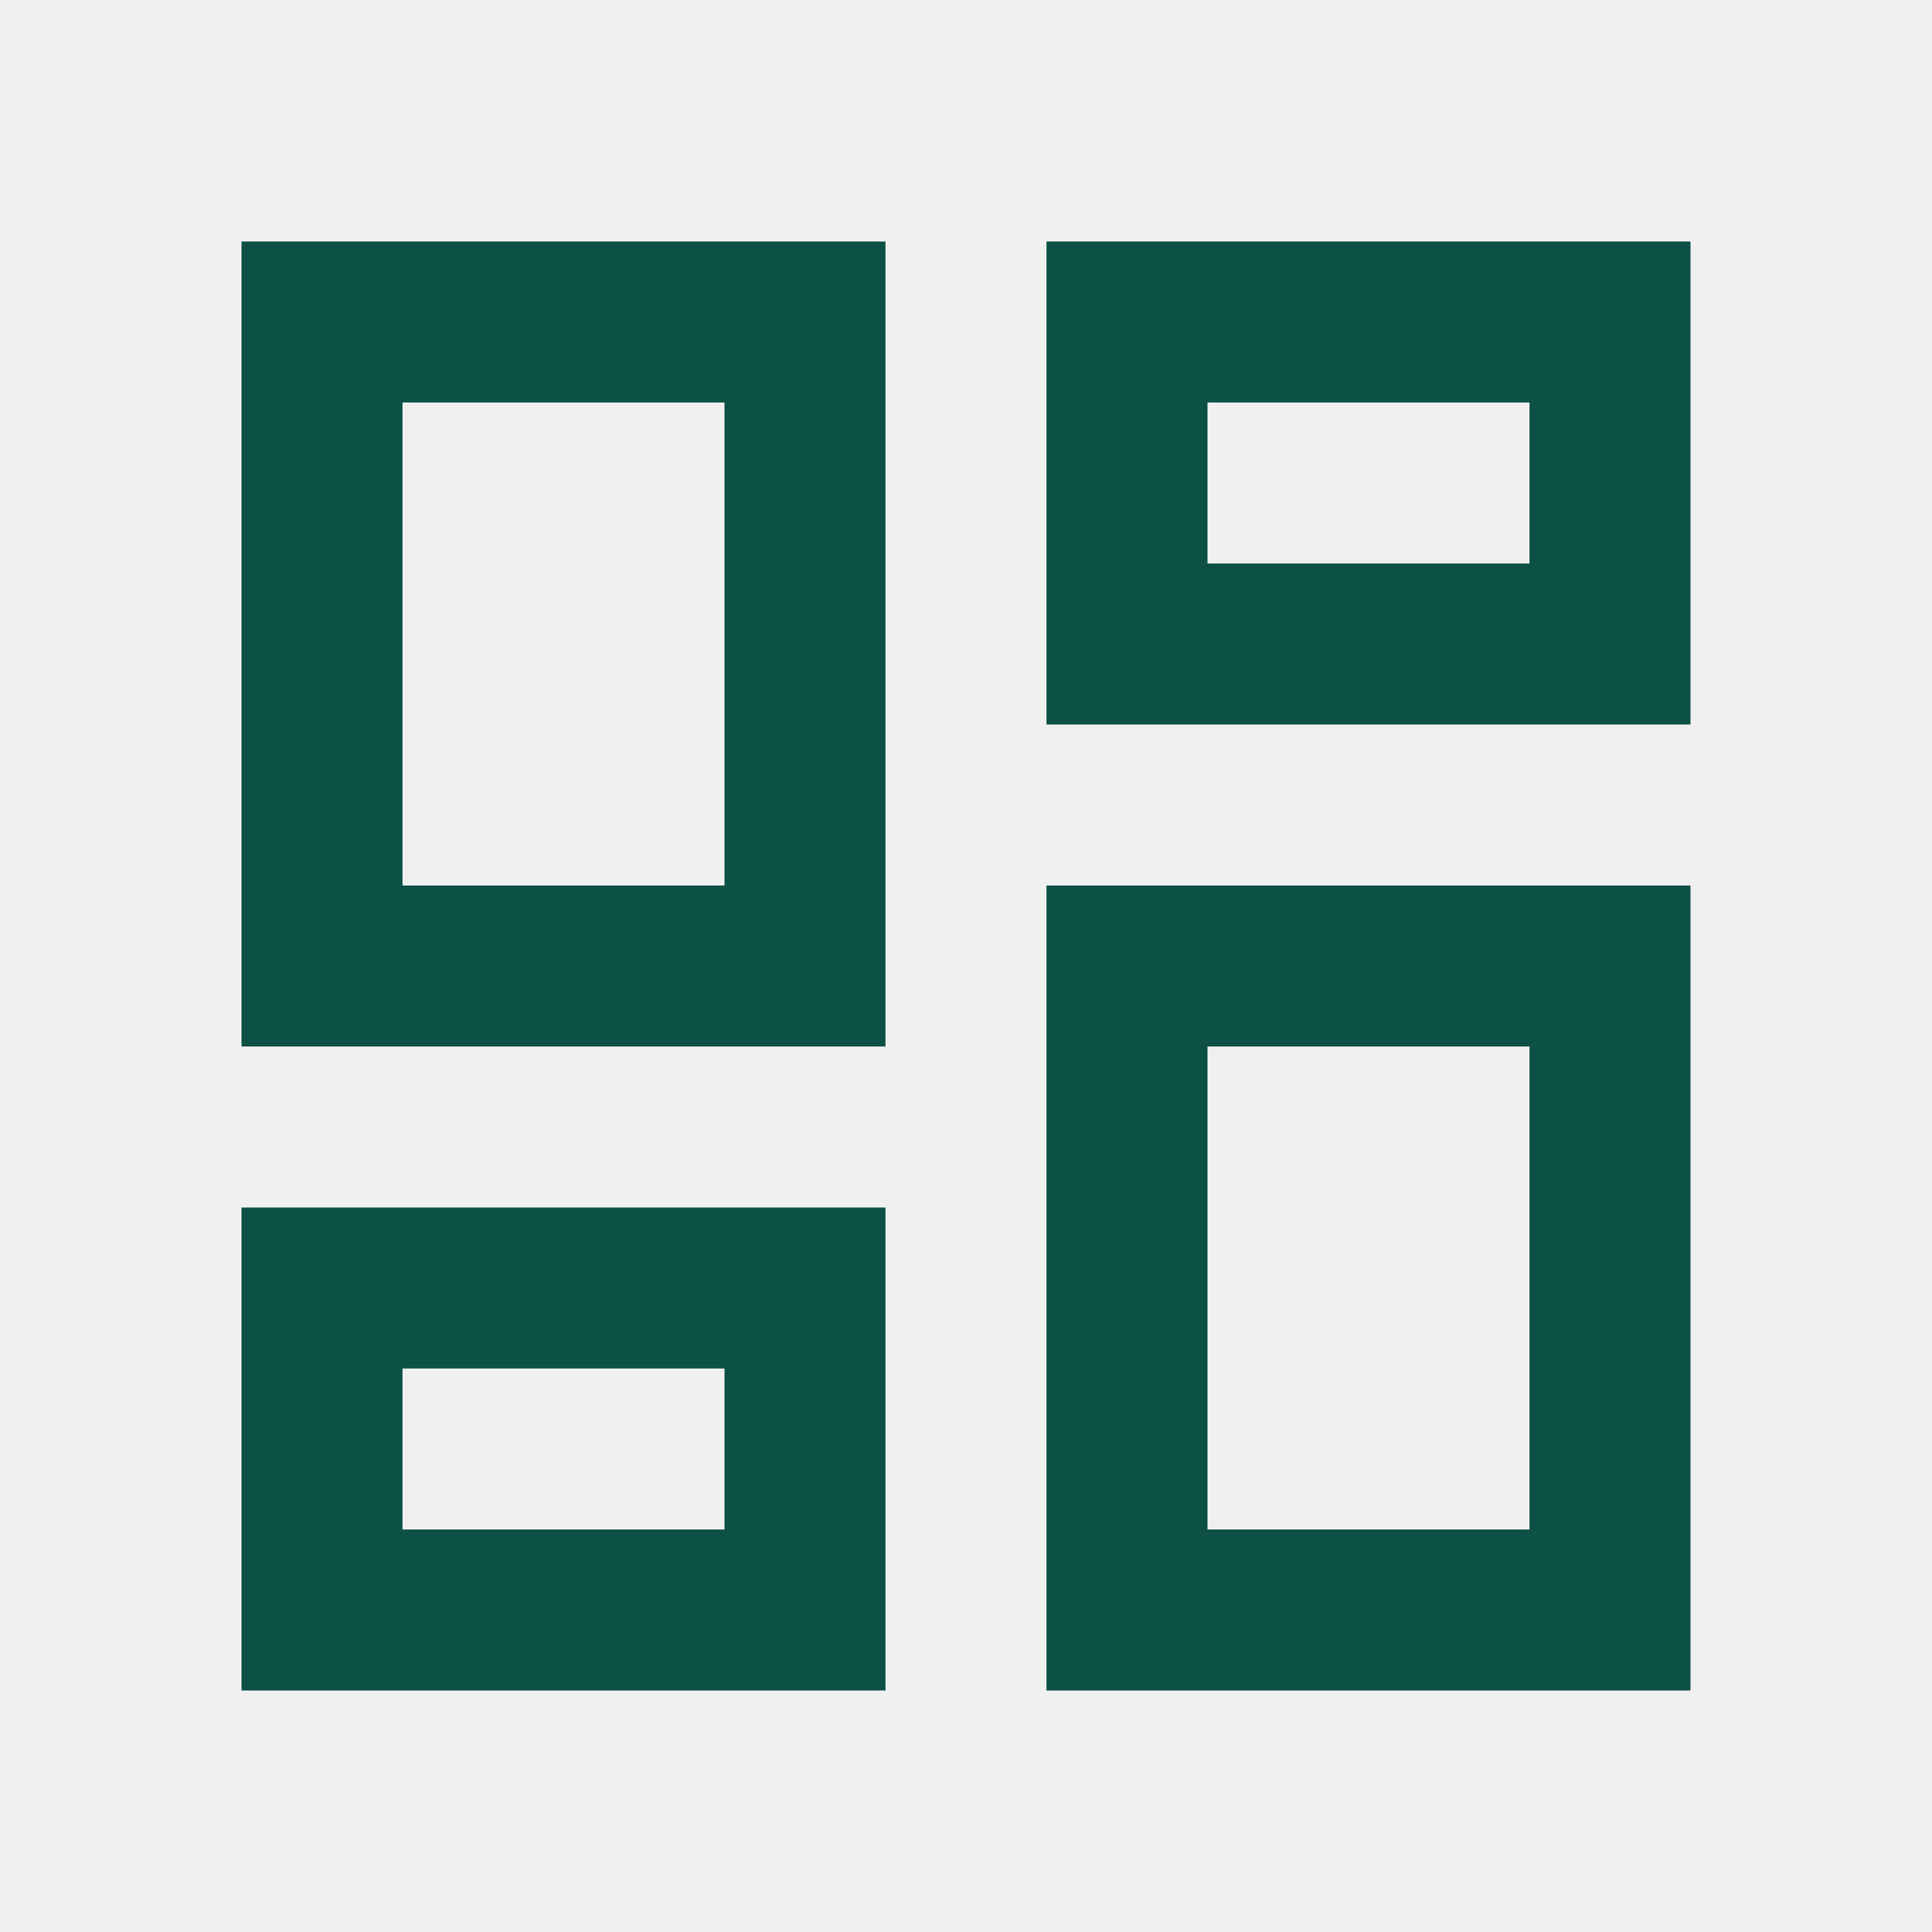
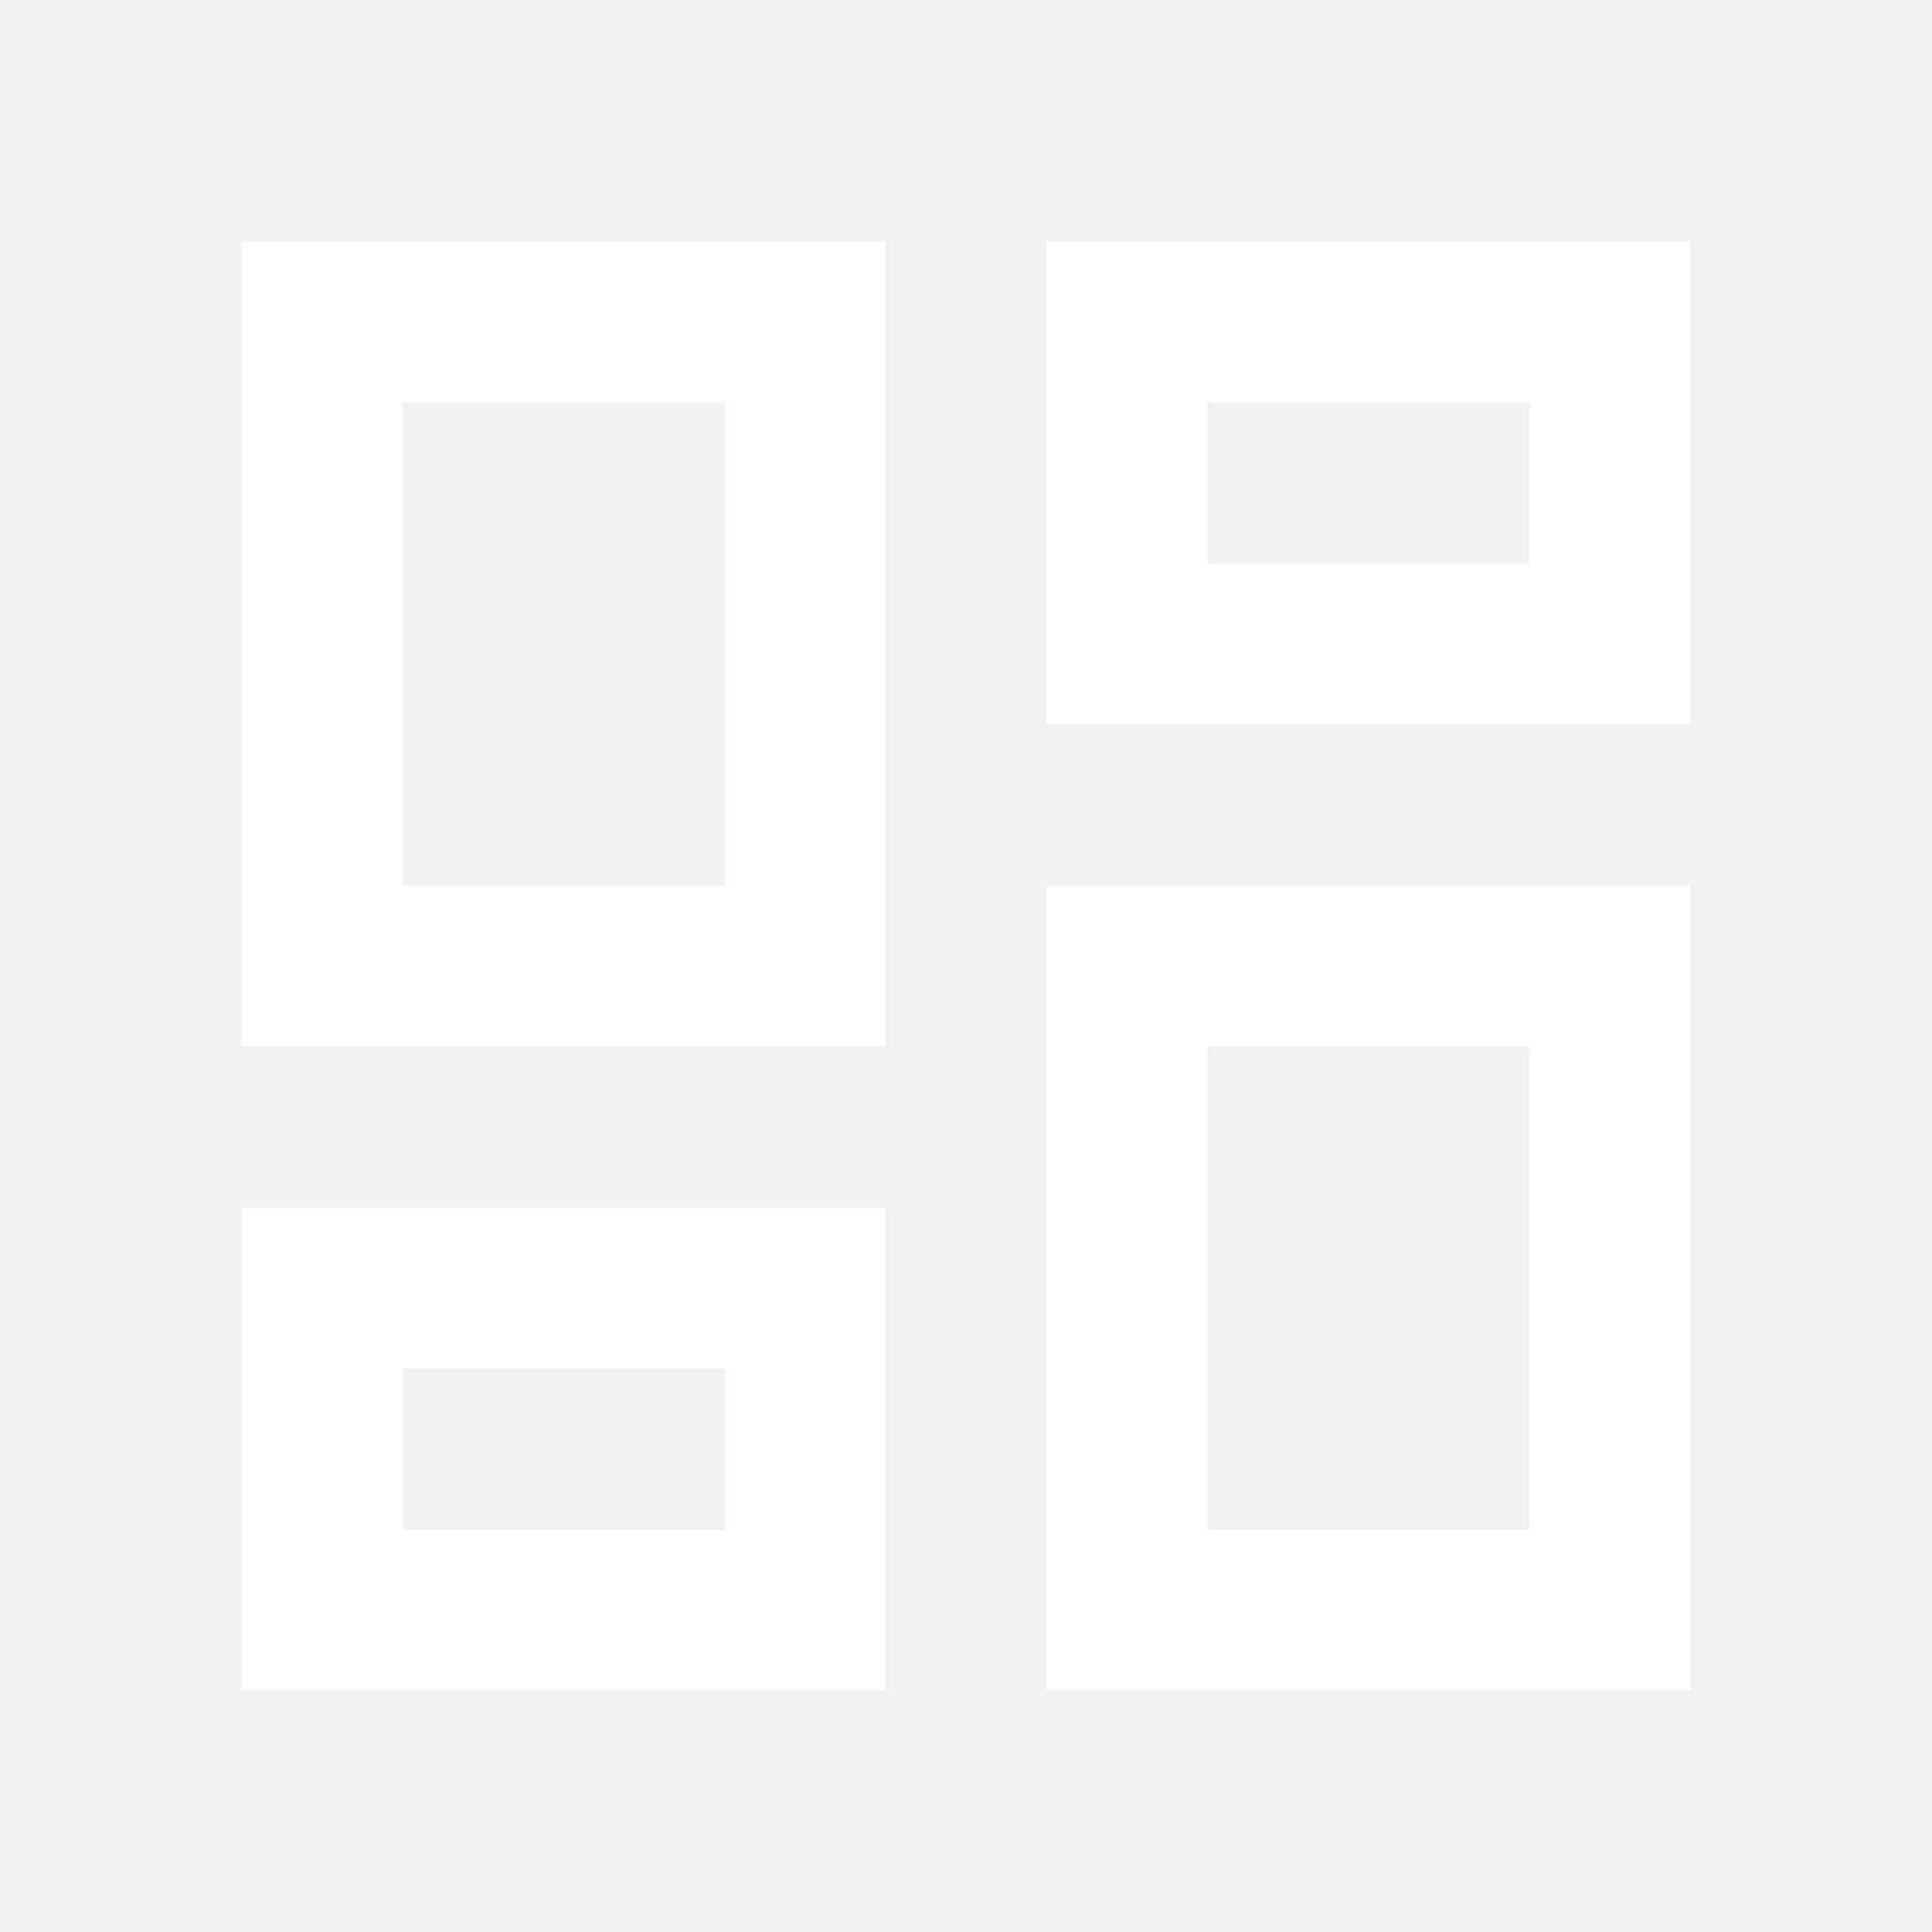
<svg xmlns="http://www.w3.org/2000/svg" width="18" height="18" viewBox="0 0 18 18" fill="none">
-   <path d="M9.75 15.75V8.25H15.75V15.75H9.75ZM2.25 9.75V2.25H8.25V9.75H2.25ZM6.75 8.25V3.75H3.75V8.25H6.75ZM2.25 15.75V11.25H8.25V15.75H2.25ZM3.75 14.25H6.75V12.75H3.75V14.25ZM11.25 14.25H14.25V9.75H11.25V14.25ZM9.75 2.25H15.75V6.75H9.75V2.25ZM11.25 3.75V5.25H14.25V3.75H11.25Z" fill="#0D5146" />
+   <path d="M9.75 15.75V8.25H15.75V15.75H9.75ZM2.25 9.75V2.25H8.25V9.75H2.25ZM6.75 8.25V3.75H3.75V8.25H6.75ZM2.25 15.75V11.25H8.25V15.75H2.25ZM3.75 14.25H6.75V12.75H3.75V14.25ZM11.25 14.25H14.25V9.75H11.25V14.25ZM9.75 2.25H15.75V6.75H9.75V2.25ZM11.25 3.75V5.25H14.25V3.75H11.25Z" fill="#fff" />
</svg>
